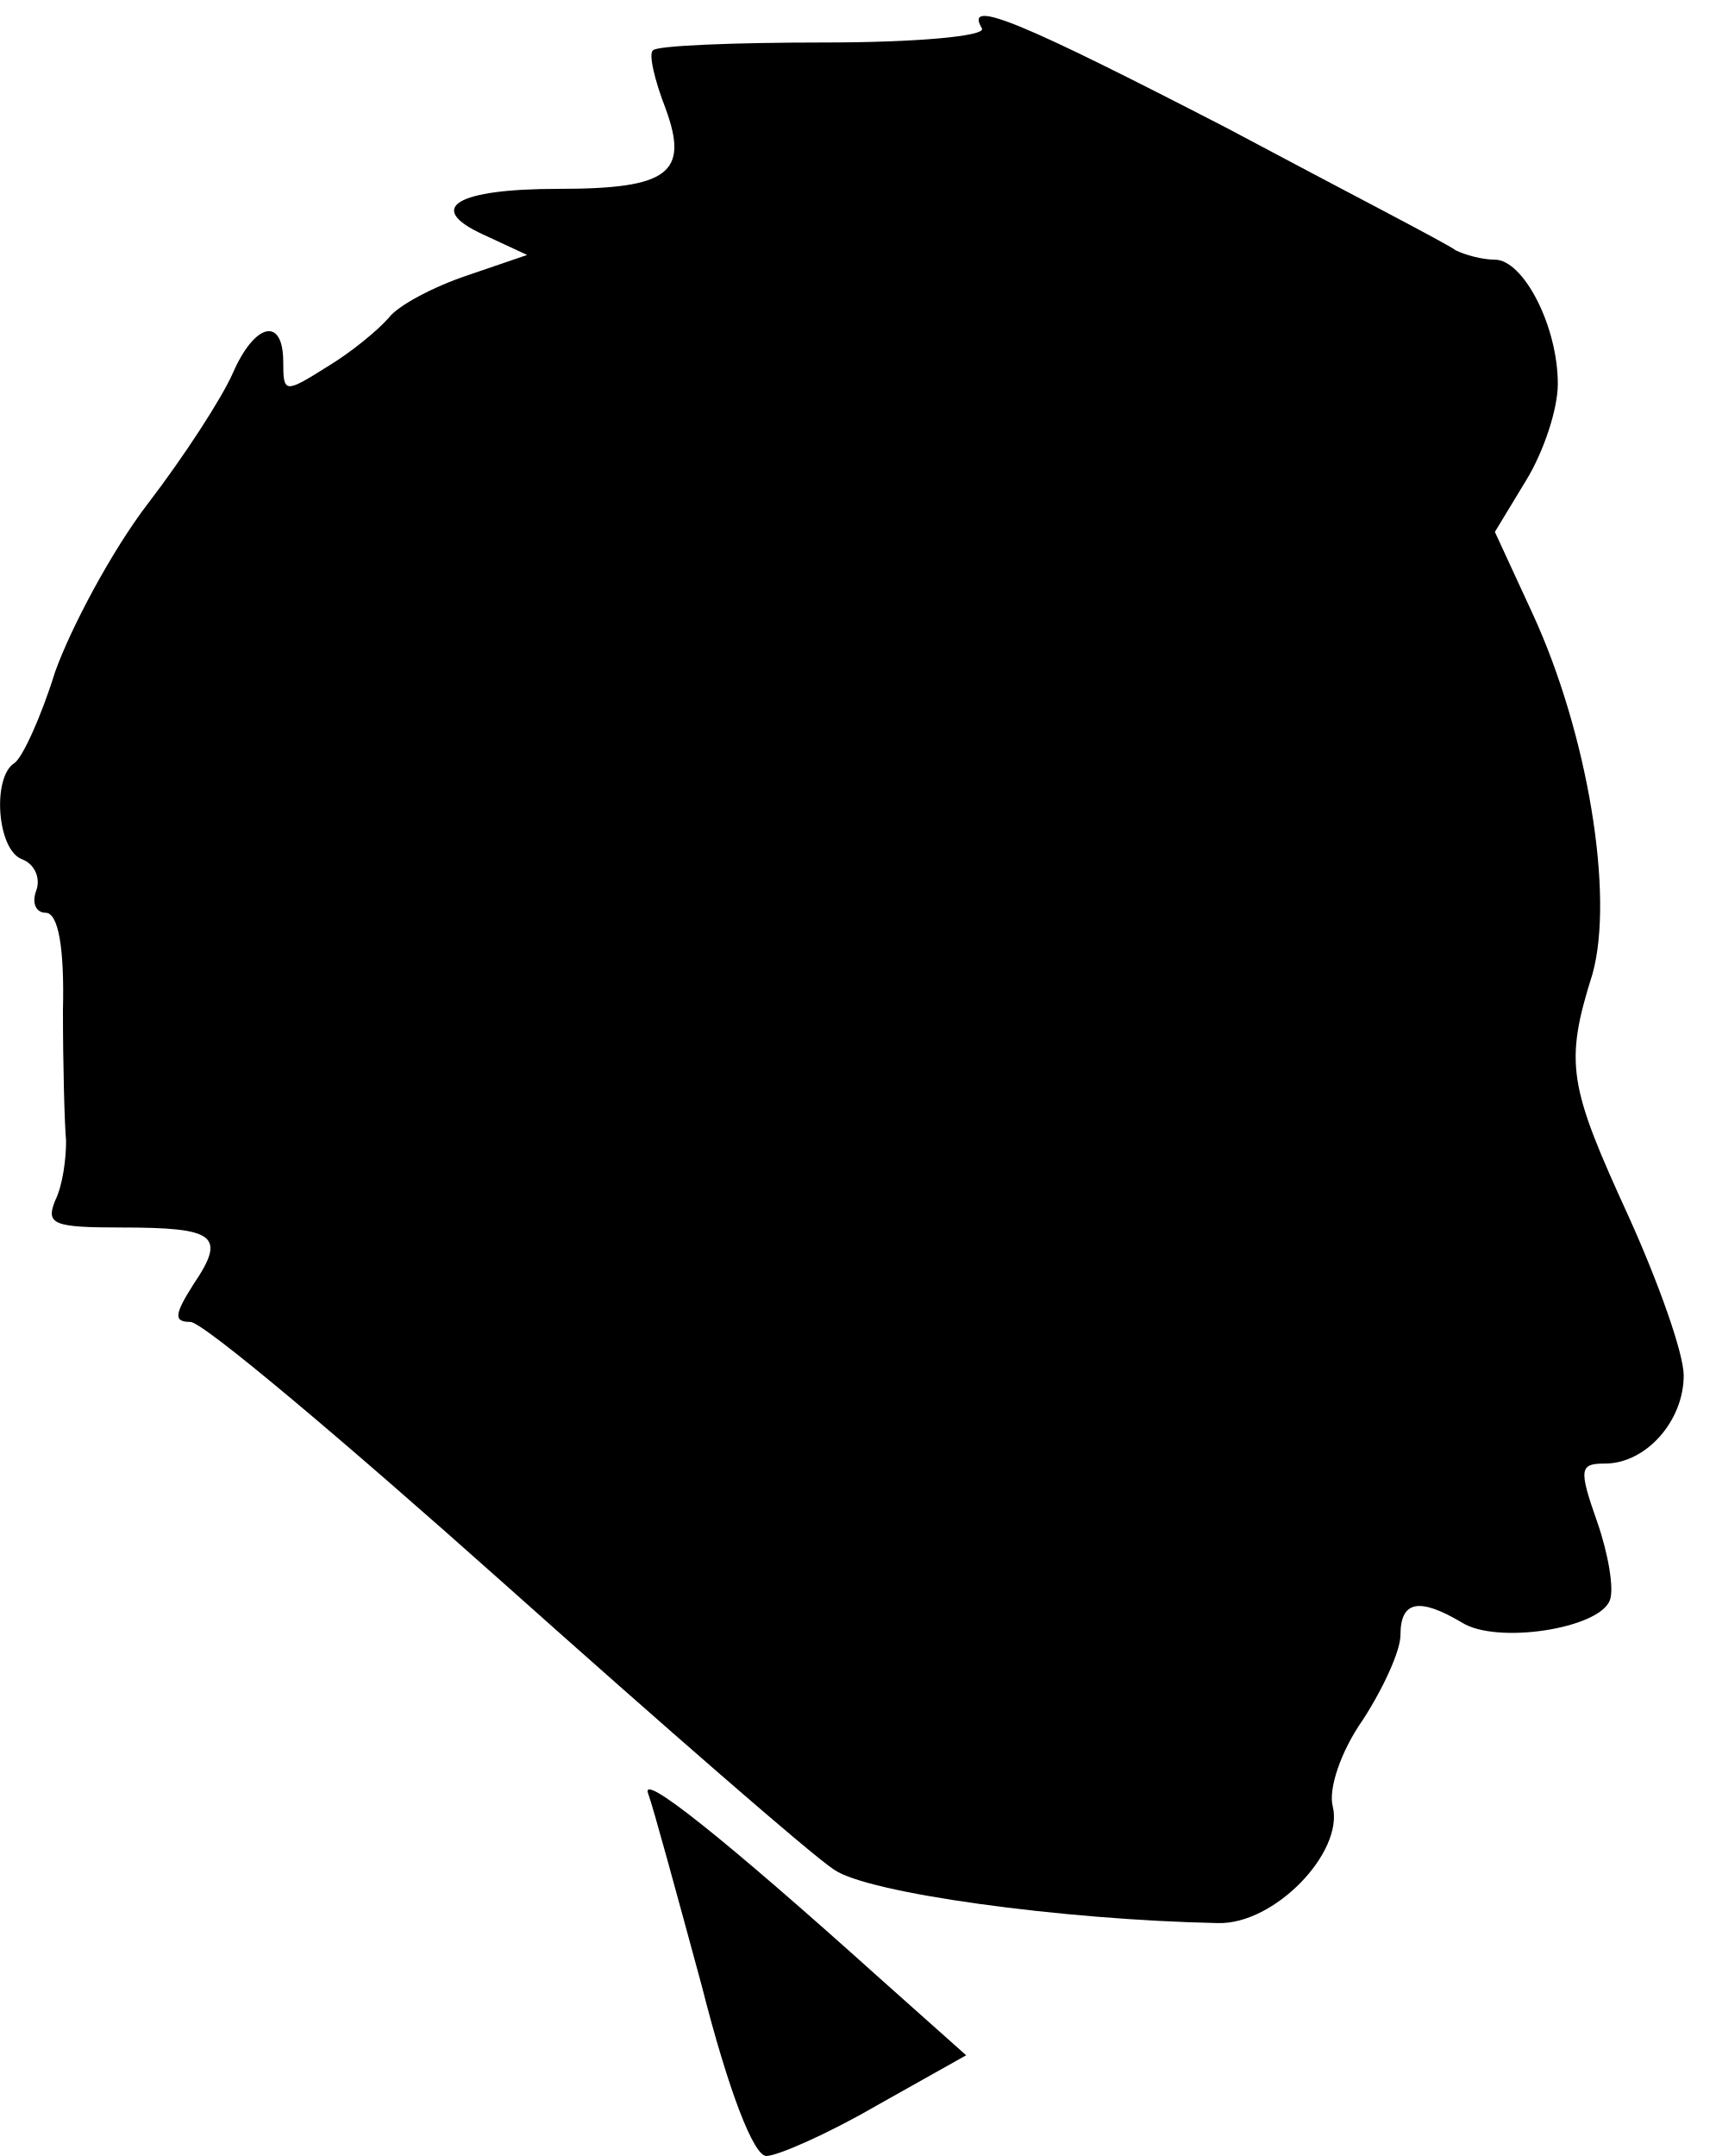
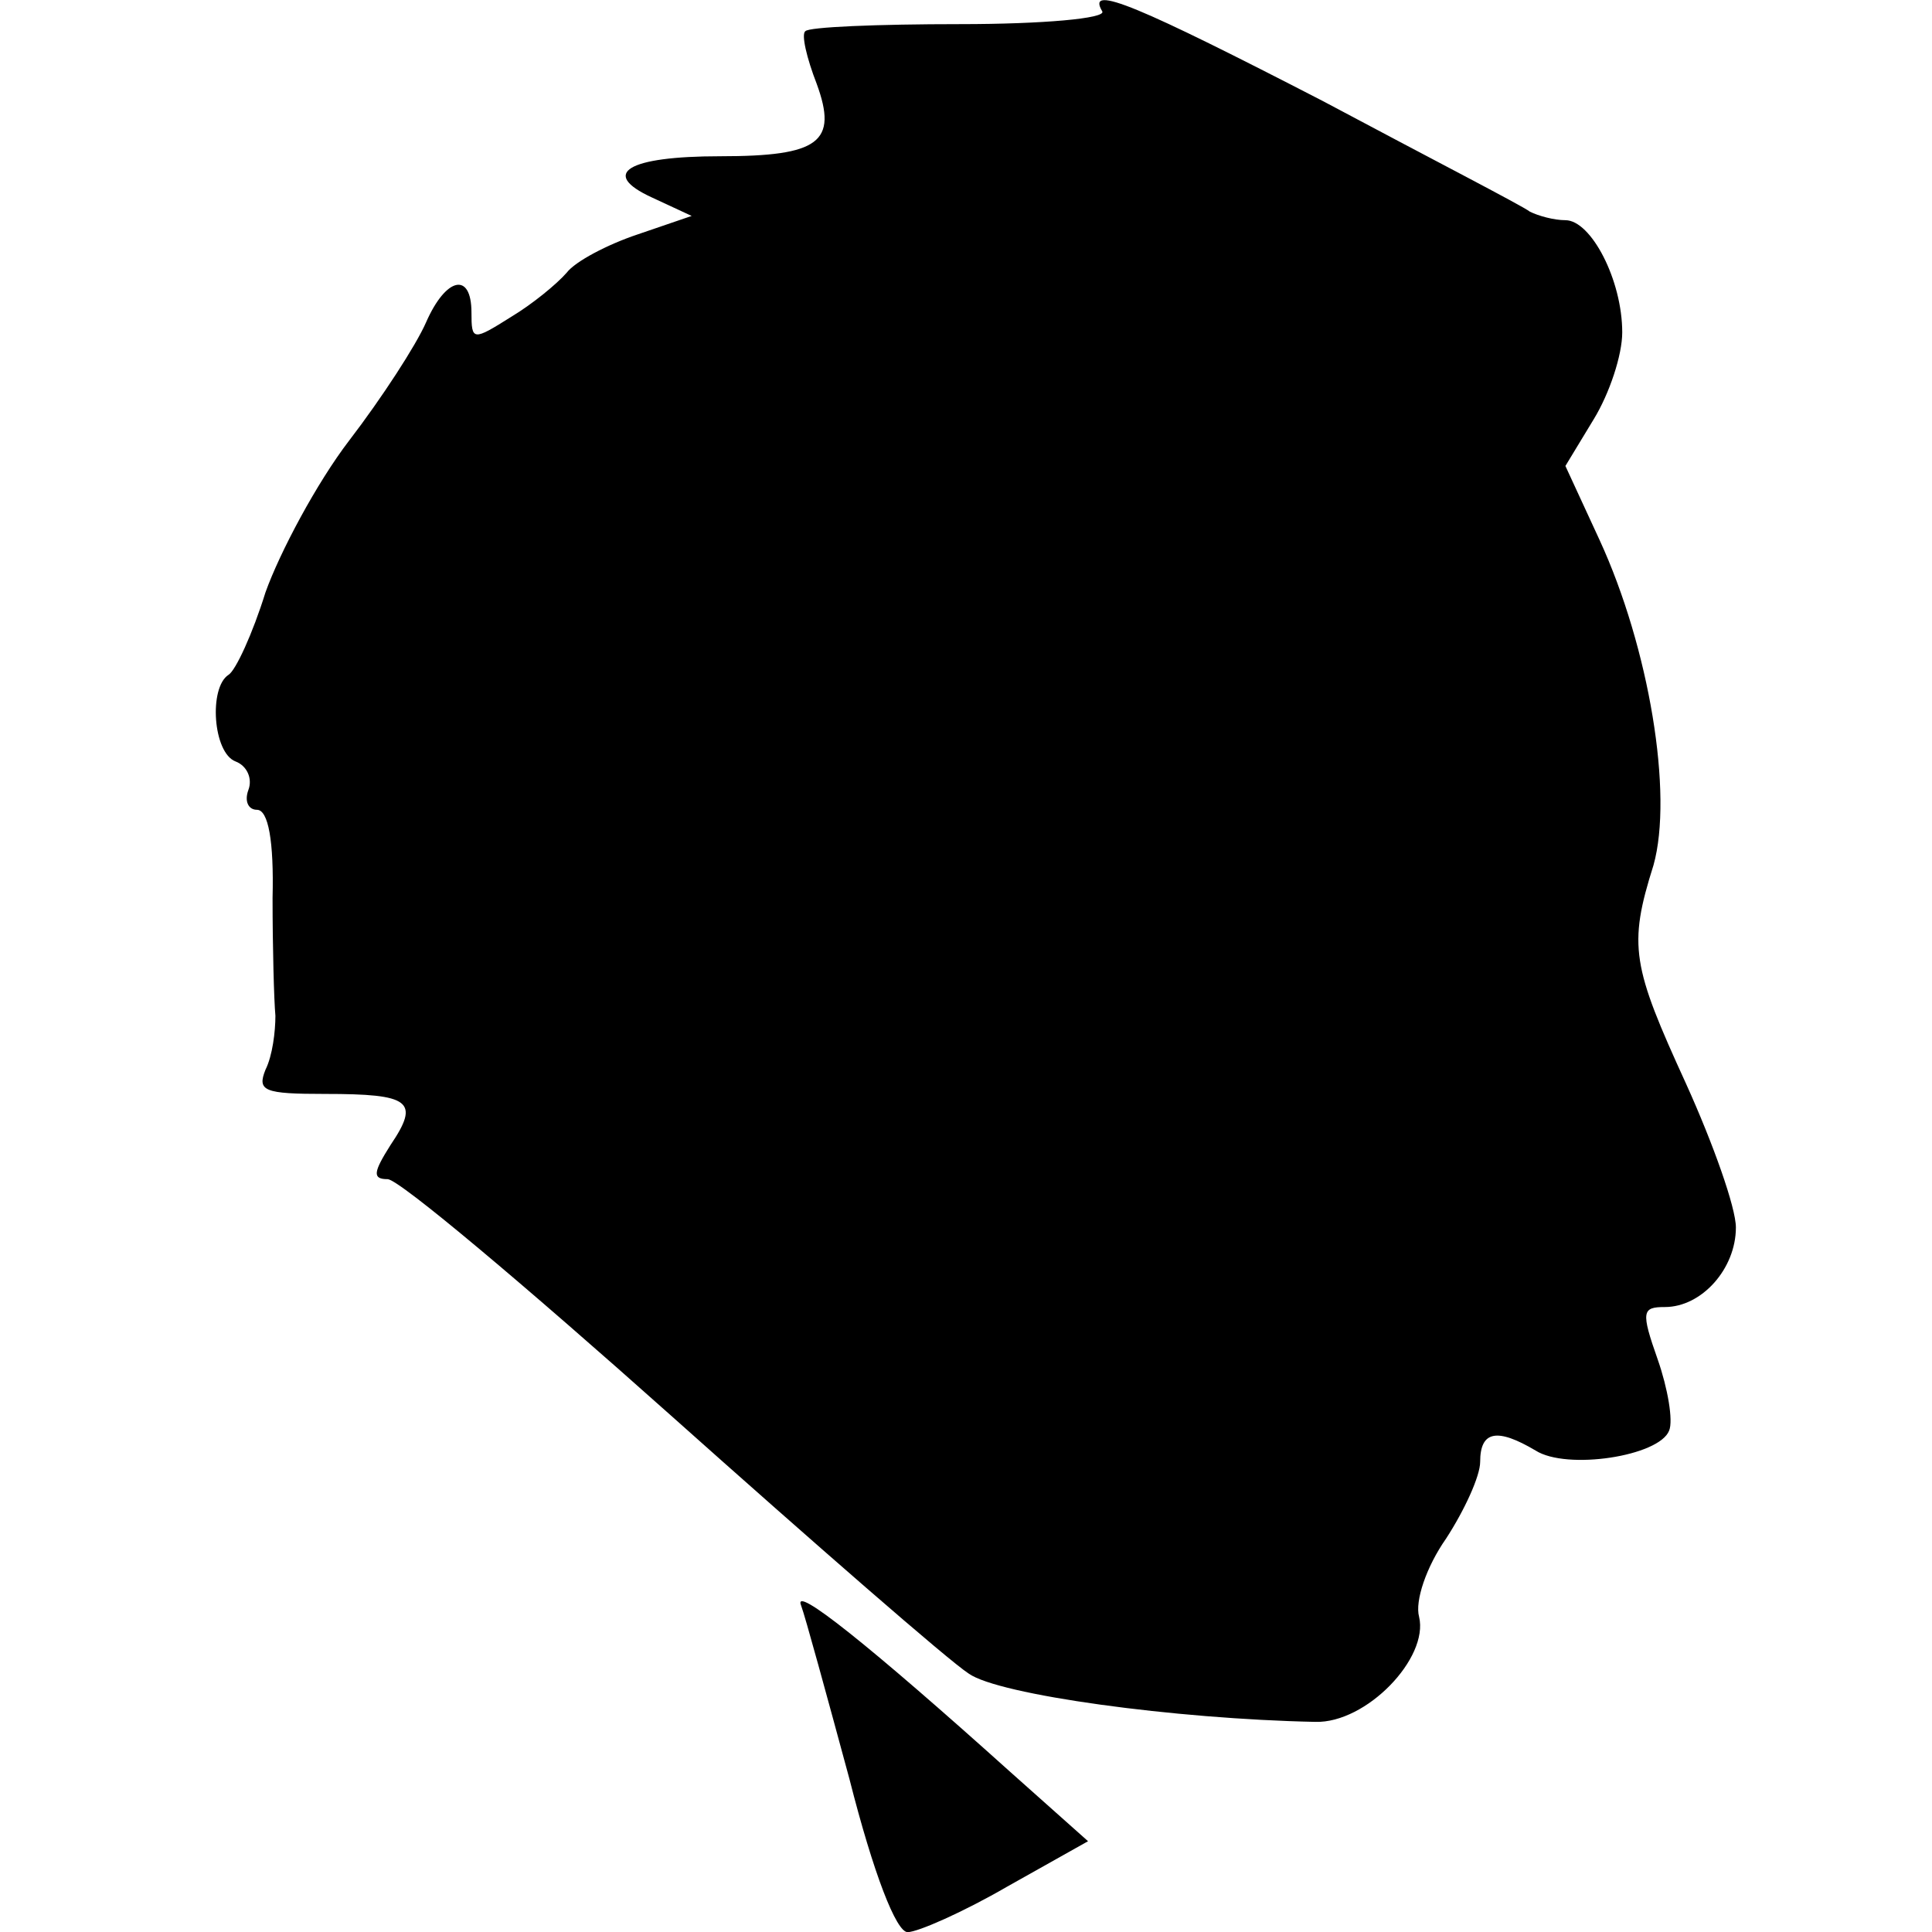
- <svg xmlns="http://www.w3.org/2000/svg" version="1.0" width="145.333" height="182.667" viewBox="0 0 109 137">
-   <g fill="currentColor">
-     <path d="M62.4 1.8c.3.5-4.2.9-10 .9s-10.7.2-10.9.5c-.3.2.1 1.9.8 3.7 1.5 4.1.2 5.1-6.8 5.1-6.5 0-8.5 1.2-4.8 2.9l2.8 1.3-3.8 1.3c-2.1.7-4.4 1.9-5 2.7-.7.8-2.4 2.2-3.9 3.1C18.1 25 18 25 18 23c0-2.9-1.8-2.5-3.2.7-.7 1.6-3.1 5.3-5.4 8.3-2.3 3-4.9 7.9-5.9 10.7-.9 2.9-2.1 5.5-2.6 5.8-1.4.9-1.1 5.5.5 6.1.8.3 1.2 1.2.9 2-.3.8 0 1.4.6 1.4.8 0 1.2 2.2 1.1 6.2 0 3.5.1 7.2.2 8.3 0 1.1-.2 2.8-.7 3.8-.6 1.5-.1 1.7 4.2 1.7 6 0 6.7.5 4.6 3.6-1.2 1.9-1.3 2.4-.2 2.4.8 0 9.7 7.5 19.9 16.6 10.2 9.1 19.6 17.3 21 18.2 2.1 1.5 14.5 3.2 24.4 3.4 3.6.1 8-4.5 7.3-7.4-.3-1.1.5-3.5 1.9-5.5 1.3-2 2.4-4.4 2.4-5.4 0-2.2 1.2-2.4 3.9-.8 2.2 1.4 8.7.4 9.4-1.4.3-.7-.1-3-.8-5-1.2-3.4-1.1-3.7.5-3.7 2.6 0 5-2.7 5-5.6 0-1.4-1.6-5.9-3.5-10.1-3.8-8.3-4.1-9.7-2.3-15.4 1.4-5-.3-15.3-3.8-22.9L95 33.8l2-3.3c1.1-1.8 2-4.5 2-6.1 0-3.7-2.2-7.9-4-7.9-.8 0-1.9-.3-2.5-.6-.5-.4-7.1-3.8-14.6-7.8C65.1 1.5 61.2-.2 62.4 1.8zM41.2 114c.3.8 1.8 6.3 3.4 12.2 1.7 6.7 3.3 10.8 4.1 10.8.7 0 3.9-1.4 7-3.2l5.7-3.2-5.5-4.9c-9.9-8.9-15.3-13.2-14.7-11.7z" />
-   </g>
+ <svg xmlns="http://www.w3.org/2000/svg" viewBox="0 0 200 200">
+   <path d="M114.105 1.175c.441.735-6.177 1.323-14.707 1.323-8.53 0-15.737.294-16.03.736-.442.294.146 2.794 1.176 5.441 2.206 6.03.294 7.5-10.001 7.5-9.56 0-12.501 1.766-7.06 4.266l4.119 1.912-5.59 1.912c-3.088 1.03-6.47 2.794-7.353 3.97-1.03 1.177-3.53 3.236-5.735 4.56-3.971 2.5-4.118 2.5-4.118-.441 0-4.265-2.648-3.677-4.707 1.03-1.03 2.352-4.559 7.794-7.942 12.206-3.382 4.412-7.206 11.619-8.677 15.737-1.323 4.265-3.088 8.089-3.824 8.53-2.059 1.324-1.617 8.089.736 8.971a2.285 2.285 0 011.323 2.942c-.44 1.176 0 2.059.883 2.059 1.176 0 1.765 3.235 1.618 9.118 0 5.148.147 10.59.294 12.207 0 1.618-.294 4.118-1.03 5.589-.882 2.206-.147 2.5 6.177 2.5 8.825 0 9.854.735 6.766 5.294-1.765 2.795-1.912 3.53-.295 3.53 1.177 0 14.266 11.03 29.268 24.414 15 13.383 28.825 25.443 30.884 26.767 3.089 2.206 21.326 4.706 35.886 5 5.294.147 11.766-6.618 10.736-10.883-.441-1.618.735-5.147 2.794-8.089 1.912-2.941 3.53-6.471 3.53-7.942 0-3.235 1.765-3.53 5.736-1.176 3.235 2.059 12.795.588 13.825-2.06.44-1.029-.147-4.411-1.177-7.353-1.765-5-1.618-5.441.735-5.441 3.824 0 7.354-3.971 7.354-8.236 0-2.06-2.353-8.678-5.148-14.855-5.588-12.207-6.03-14.266-3.382-22.649 2.059-7.353-.441-22.501-5.589-33.679l-3.53-7.648 2.942-4.853c1.618-2.647 2.941-6.618 2.941-8.971 0-5.442-3.235-11.619-5.883-11.619-1.176 0-2.794-.441-3.676-.882-.736-.589-10.442-5.589-21.473-11.472-18.825-9.707-24.56-12.207-22.796-9.265zM82.926 166.189c.441 1.176 2.647 9.265 5 17.942 2.5 9.854 4.854 15.884 6.03 15.884 1.03 0 5.736-2.06 10.295-4.706l8.383-4.707-8.088-7.206c-14.56-13.09-22.502-19.414-21.62-17.207z" fill="currentColor" />
</svg>
